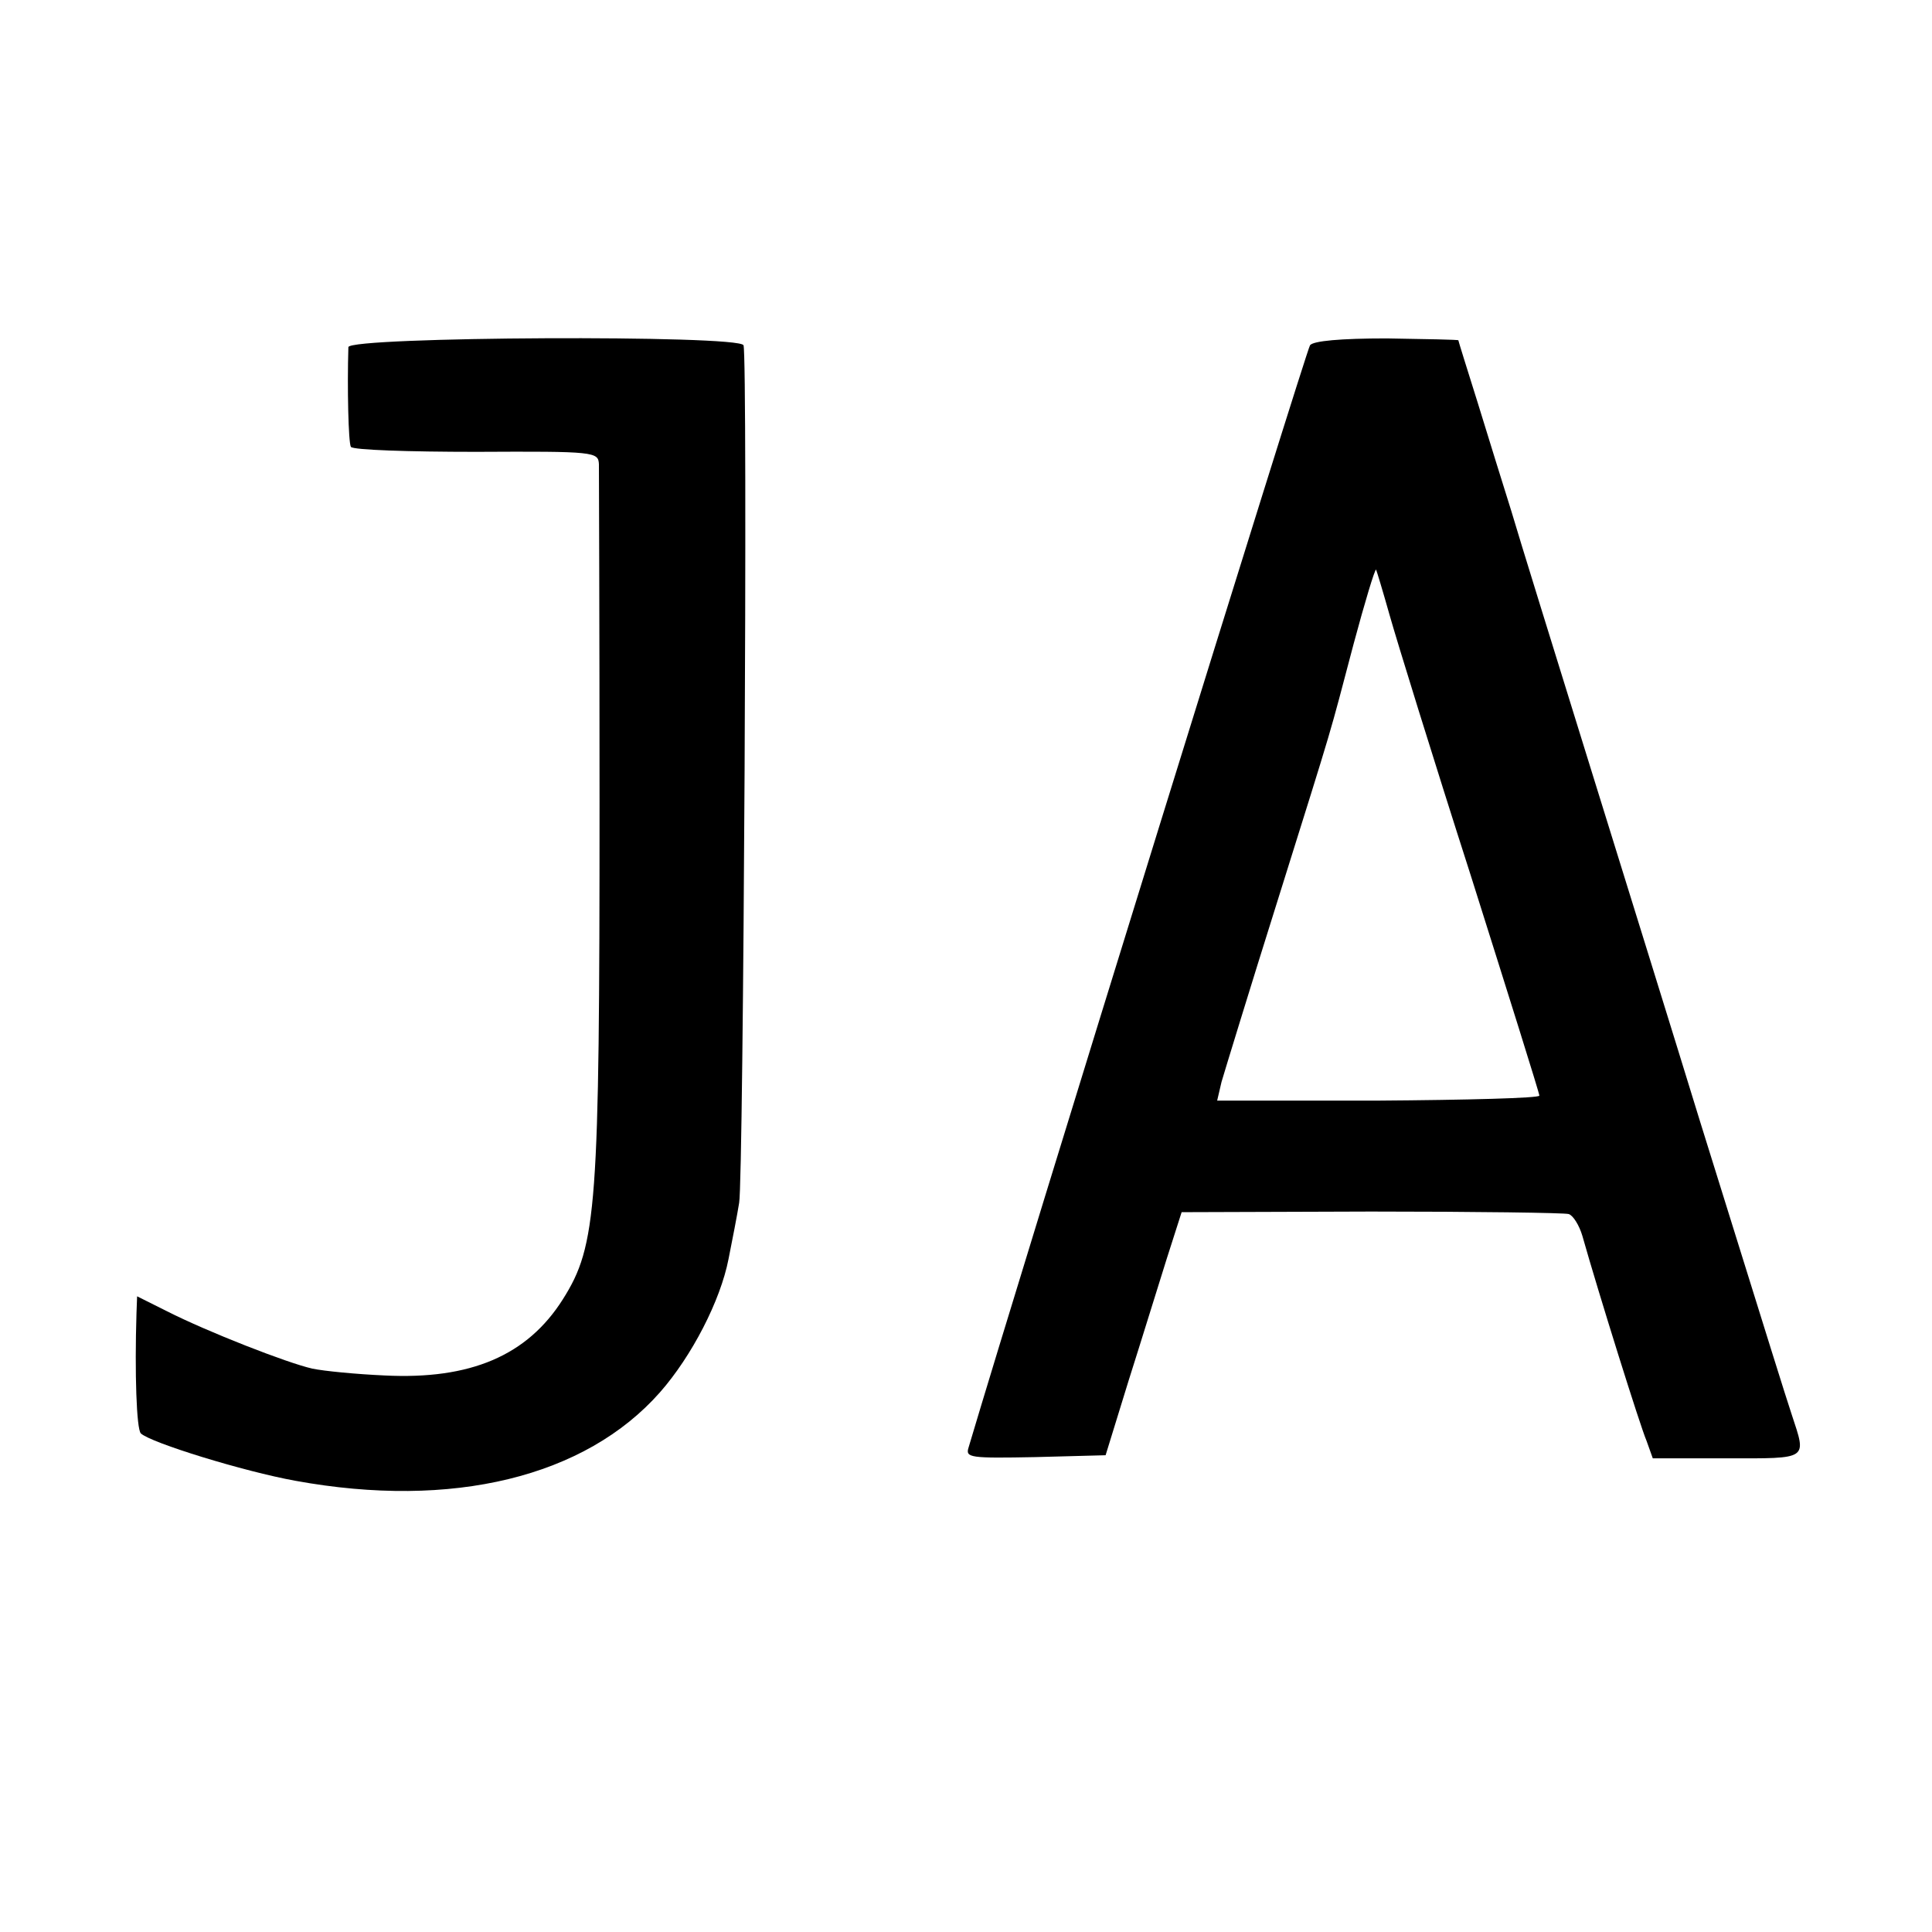
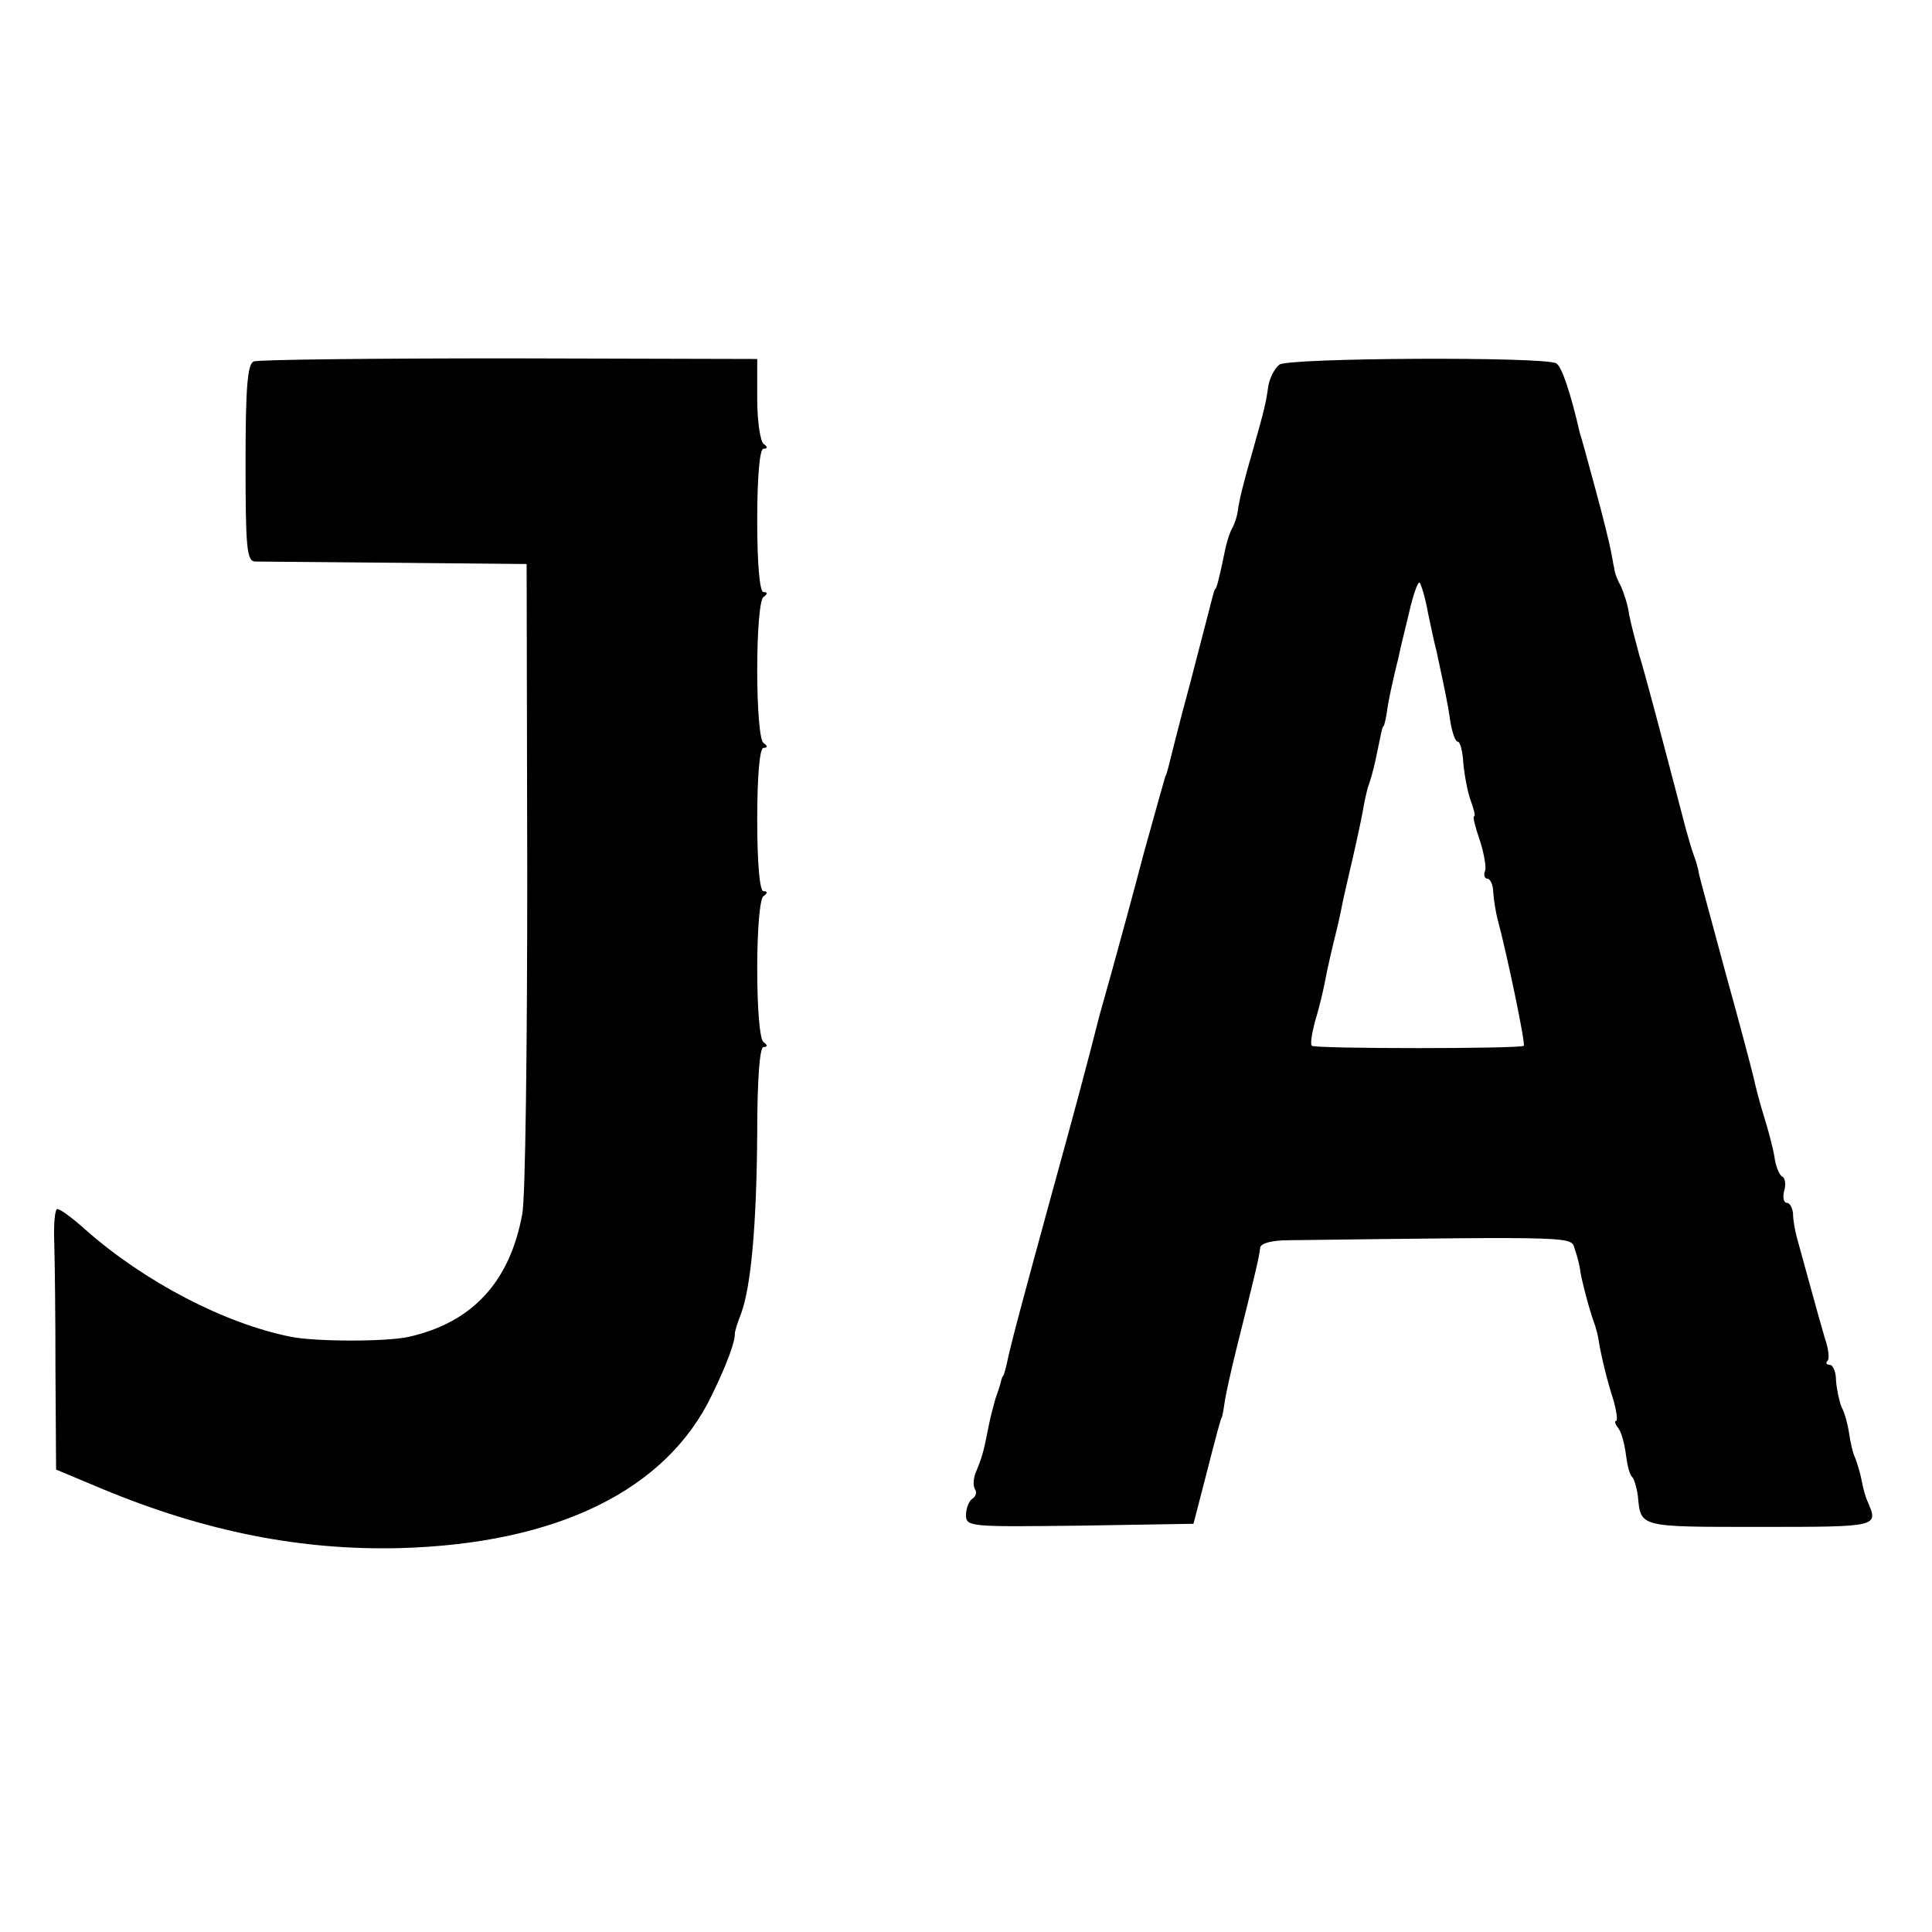
<svg xmlns="http://www.w3.org/2000/svg" version="1.0" width="310pt" height="310pt" viewBox="0 0 310 310" preserveAspectRatio="xMidYMid meet">
  <g transform="translate(0,310) scale(0.1,-0.1)" fill="#000000" stroke="none">
-     <path d="M559 2543 c-2 -65 0 -153 4 -160 3 -5 93 -8 201 -8 191 1 196 0 197 -20 0 -11 1 -255 1 -542 0 -652 -4 -711 -59 -798 -57 -90 -148 -129 -286 -122 -45 2 -97 7 -116 11 -40 9 -168 59 -233 92 l-48 24 -1 -27 c-3 -96 0 -186 7 -193 16 -15 165 -61 248 -76 252 -46 465 6 585 142 51 58 97 147 110 214 6 30 14 71 17 90 7 36 14 1357 7 1376 -6 17 -633 14 -634 -3z" />
-     <path d="M2102 2546 c-6 -8 -458 -1466 -548 -1769 -5 -16 3 -17 107 -15 l113 3 37 120 c21 66 48 154 61 195 l24 75 304 1 c168 0 311 -2 317 -4 7 -2 17 -18 22 -35 26 -92 93 -306 103 -329 l10 -28 119 0 c132 0 128 -3 104 70 -15 46 -23 72 -147 470 -38 124 -117 378 -175 565 -58 187 -116 374 -128 415 -13 41 -37 119 -54 174 -17 54 -31 99 -31 100 0 1 -52 2 -115 3 -74 0 -118 -4 -123 -11z m128 -434 c11 -39 69 -227 130 -417 60 -190 110 -349 110 -353 0 -4 -116 -7 -259 -8 l-258 0 7 30 c5 17 45 148 90 291 94 300 81 257 122 412 18 67 34 120 36 119 1 -2 11 -35 22 -74z" />
+     <path d="M407 2520 c-10 -4 -13 -44 -13 -162 0 -137 2 -158 15 -159 9 0 111 -1 226 -2 l210 -2 1 -500 c0 -275 -3 -519 -8 -543 -20 -109 -80 -174 -182 -197 -35 -8 -149 -8 -189 0 -106 21 -235 88 -330 172 -20 18 -40 33 -45 33 -4 0 -6 -24 -5 -52 1 -29 2 -123 2 -210 l1 -156 74 -31 c166 -69 320 -99 478 -95 252 7 427 93 500 245 25 51 38 88 37 99 0 3 4 17 10 32 16 43 25 141 26 290 0 85 4 138 10 138 7 0 7 3 0 8 -6 4 -10 55 -10 117 0 62 4 113 10 117 7 5 7 8 0 8 -6 0 -10 45 -10 115 0 70 4 115 10 115 7 0 7 3 0 8 -6 4 -10 55 -10 117 0 62 4 113 10 117 7 5 7 8 0 8 -6 0 -10 45 -10 115 0 70 4 115 10 115 7 0 7 3 0 8 -5 4 -10 36 -10 72 l0 64 -398 1 c-219 0 -403 -2 -410 -5z" />
+     <path d="M2053 2515 c-8 -6 -16 -22 -18 -35 -4 -28 -6 -36 -24 -100 -16 -55 -22 -80 -25 -100 -1 -9 -5 -20 -8 -26 -4 -6 -10 -24 -13 -40 -8 -39 -13 -59 -15 -59 -1 0 -3 -7 -5 -15 -2 -8 -18 -69 -35 -135 -18 -66 -33 -127 -35 -135 -2 -8 -4 -15 -5 -15 0 0 -16 -56 -35 -125 -18 -69 -41 -152 -50 -185 -9 -33 -19 -67 -21 -75 -20 -79 -39 -150 -79 -295 -44 -161 -63 -231 -70 -265 -2 -8 -4 -16 -5 -17 -2 -2 -3 -6 -4 -10 -1 -5 -5 -17 -9 -28 -3 -11 -9 -33 -12 -50 -7 -36 -10 -45 -19 -67 -4 -9 -5 -21 -2 -27 4 -5 2 -12 -4 -16 -5 -3 -10 -15 -10 -26 0 -19 7 -19 182 -17 l183 3 22 85 c12 47 22 85 23 85 1 0 3 11 5 25 2 14 11 54 20 90 25 100 36 144 37 158 1 7 18 12 47 12 474 6 451 6 458 -15 4 -11 7 -24 8 -30 1 -13 15 -66 22 -85 3 -8 7 -22 8 -30 4 -25 13 -63 24 -97 5 -18 7 -33 4 -33 -3 0 -1 -6 4 -12 5 -7 10 -26 12 -43 2 -16 6 -32 10 -35 3 -3 7 -16 9 -30 5 -51 0 -50 196 -50 191 0 190 0 173 40 -4 8 -8 24 -10 35 -2 11 -7 27 -10 35 -4 8 -8 26 -10 40 -2 14 -7 33 -12 42 -4 10 -8 29 -9 43 0 14 -5 25 -10 25 -5 0 -7 3 -4 6 4 3 2 20 -4 37 -9 30 -33 119 -45 162 -3 11 -6 28 -6 38 -1 9 -5 17 -10 17 -5 0 -7 9 -4 20 3 10 1 20 -3 22 -5 2 -11 17 -13 33 -3 17 -11 46 -17 65 -6 19 -13 46 -16 60 -3 13 -23 89 -45 168 -21 78 -41 151 -43 160 -1 9 -6 24 -9 32 -3 8 -8 26 -12 40 -41 157 -66 251 -75 280 -5 19 -13 48 -16 64 -2 16 -9 36 -13 45 -5 9 -9 19 -10 24 -1 4 -1 8 -2 10 0 1 -2 11 -4 22 -2 11 -13 56 -25 100 -12 44 -23 85 -25 90 -15 65 -29 107 -38 112 -18 11 -429 9 -444 -2z m238 -397 c5 -24 11 -52 14 -63 13 -61 18 -83 22 -112 3 -18 8 -33 12 -33 4 0 8 -16 9 -35 2 -20 7 -47 12 -60 5 -14 8 -25 5 -25 -2 0 2 -17 9 -37 7 -21 11 -44 9 -50 -3 -7 -1 -13 4 -13 4 0 9 -10 9 -22 1 -13 4 -32 7 -43 16 -60 45 -200 42 -203 -5 -5 -335 -5 -340 0 -3 2 0 20 5 39 6 19 12 45 15 59 5 27 12 57 21 93 3 12 7 33 10 47 3 14 10 43 15 65 5 22 12 54 15 70 3 17 7 37 10 45 3 8 8 26 11 40 9 43 11 55 13 55 1 0 3 9 5 20 2 19 13 67 19 90 1 6 8 36 16 68 7 31 15 55 18 52 2 -2 9 -24 13 -47z" />
  </g>
</svg>
